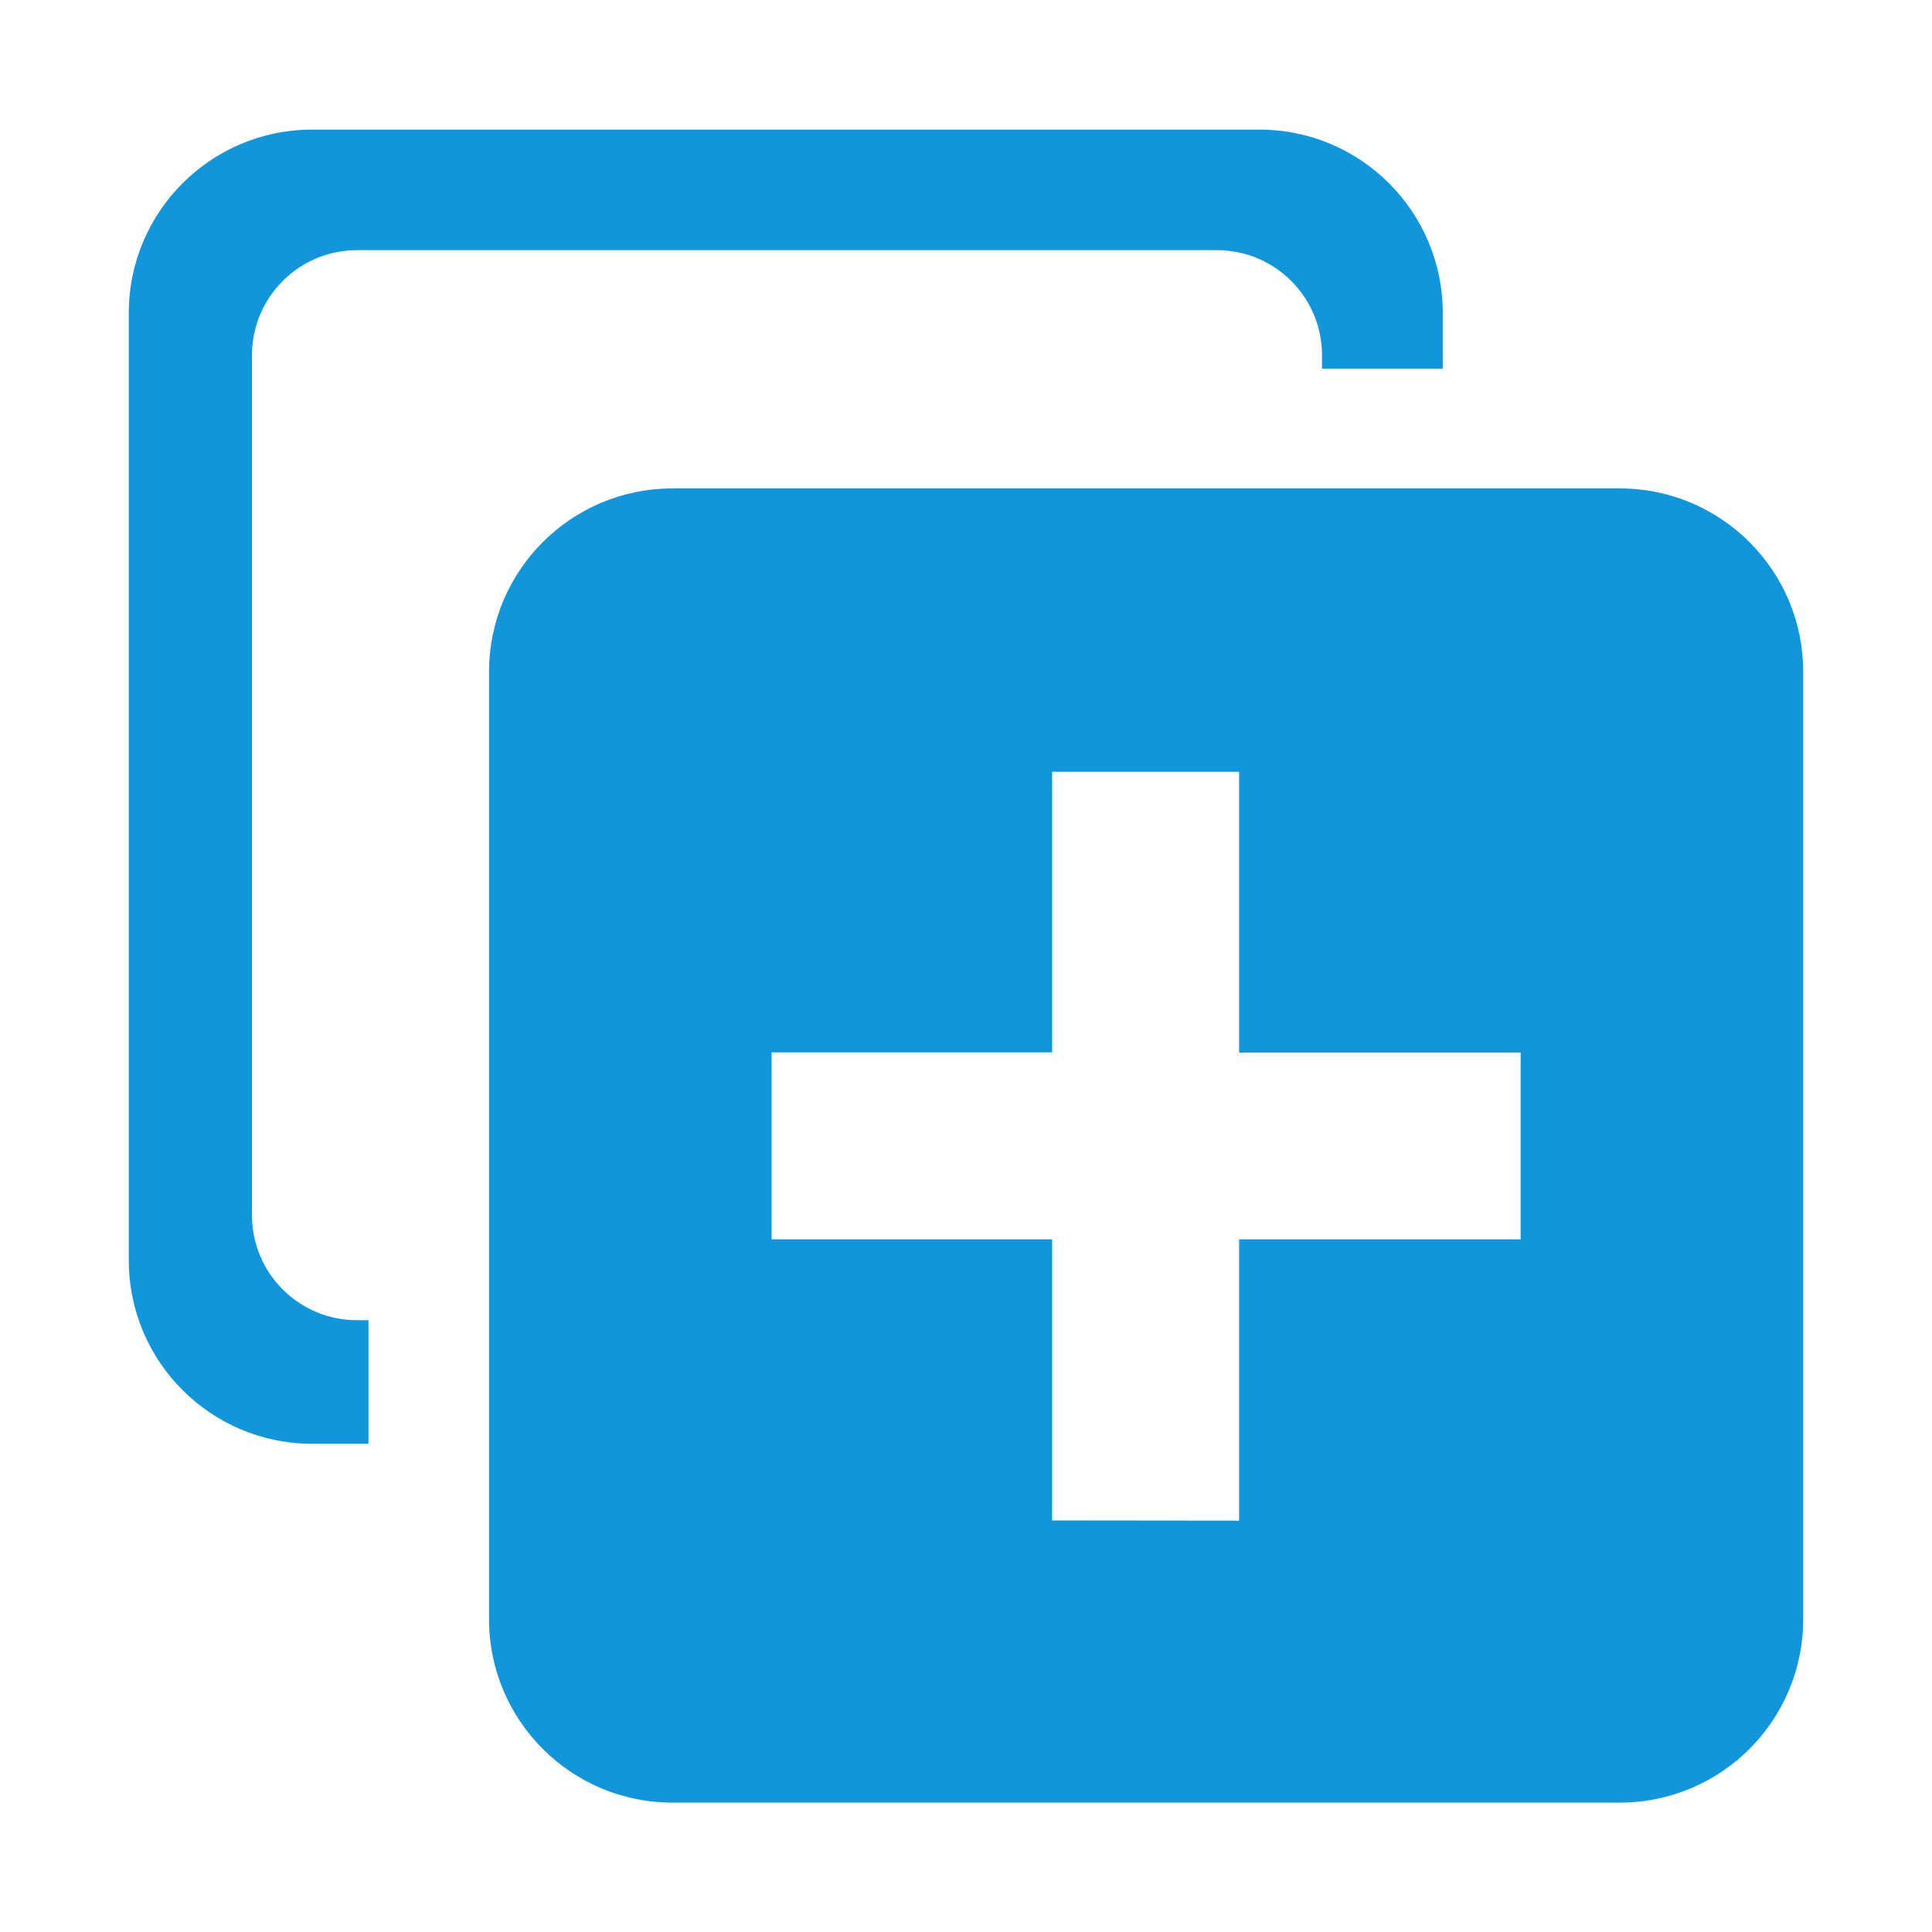
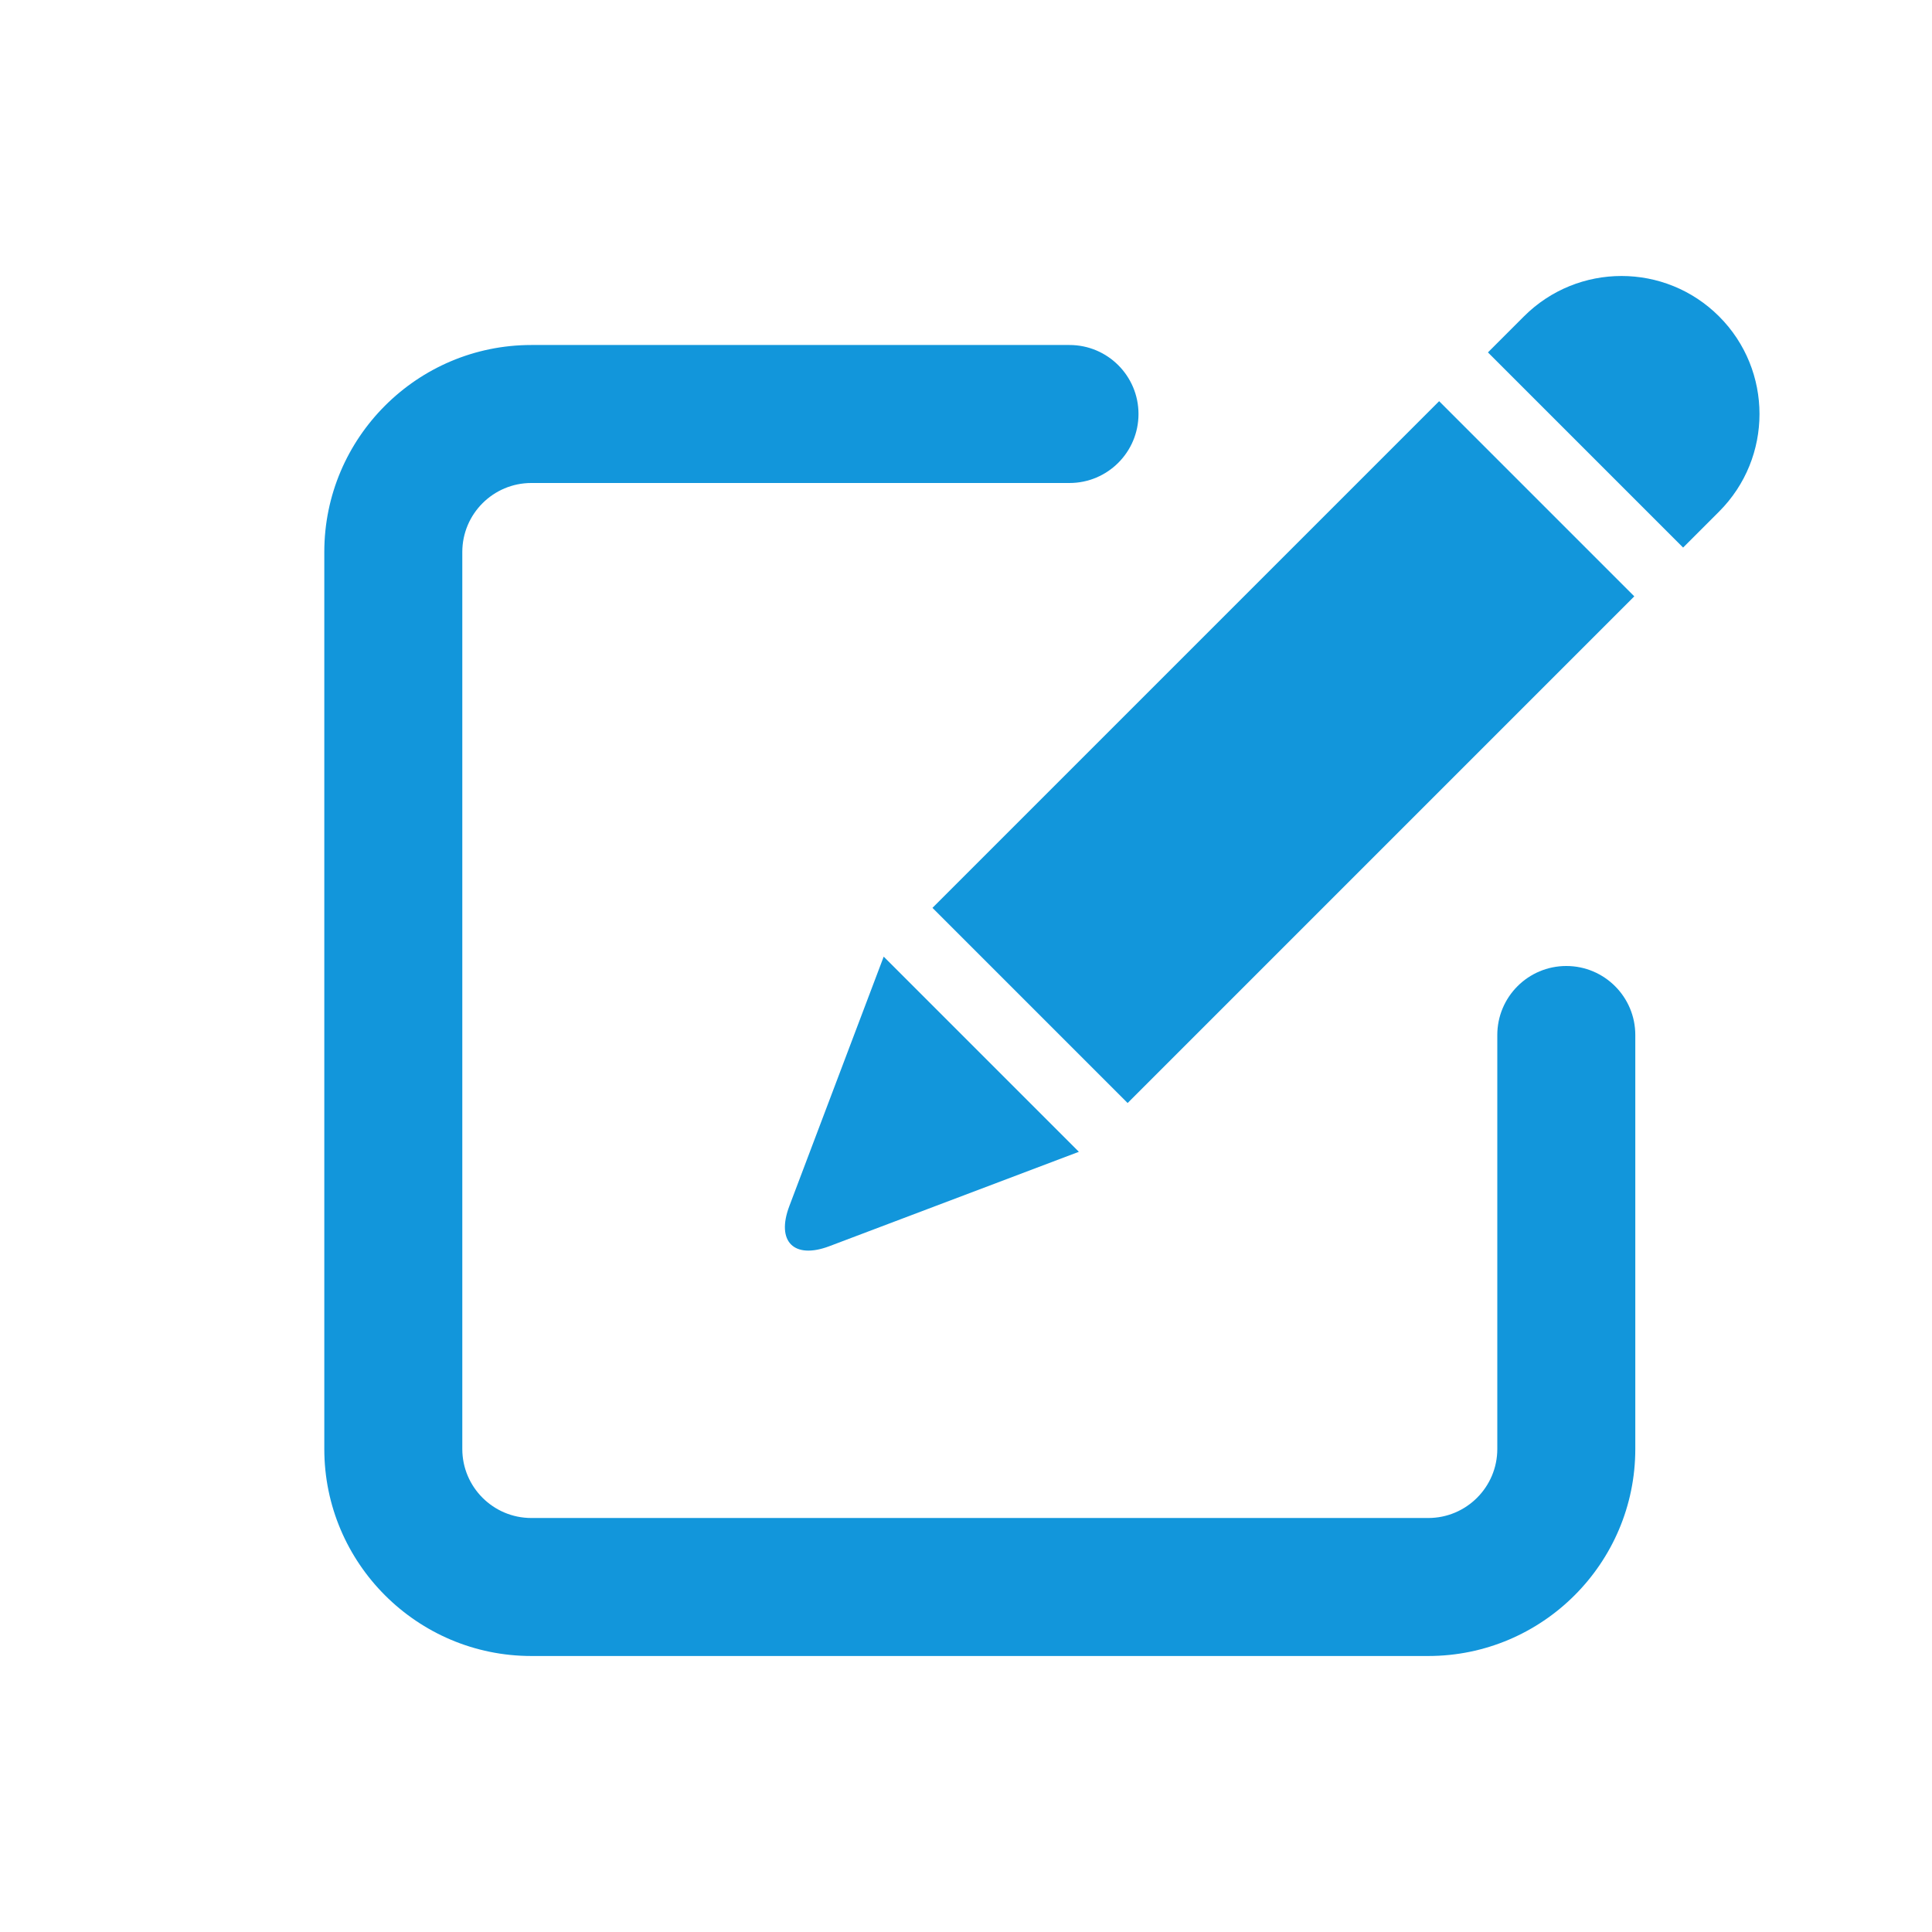
- <svg xmlns="http://www.w3.org/2000/svg" t="1531810483611" class="icon" viewBox="0 0 1024 1024" version="1.1" p-id="8884" height="32" width="32">
-   <path d="M805.867 656.853h-149.12v149.12l-99.094-0.106V656.853H408.96V557.76h148.693V409.067h99.094v148.8h149.226v98.986zM858.56 258.88H356.373c-53.653 0-97.173 43.52-97.173 97.173V858.24c0 53.653 43.52 97.173 97.173 97.173H858.56c53.653 0 97.173-43.52 97.173-97.173V356.053c0-53.653-43.52-97.173-97.173-97.173zM133.547 644.053V188.267c0-30.72 24.96-55.68 55.68-55.68h455.786c30.72 0 55.68 24.96 55.68 55.68v7.146h64v-29.546c0-53.654-43.52-97.174-97.173-97.174H165.44c-53.653 0-97.173 43.52-97.173 97.174v502.186c0 53.654 43.52 97.174 97.173 97.174h29.867v-65.494h-6.08c-30.72 0-55.68-24.853-55.68-55.68z" fill="#1296db" p-id="8885" />
+ <svg xmlns="http://www.w3.org/2000/svg" t="1531810388898" class="icon" viewBox="0 0 1024 1024" version="1.1" p-id="7096" height="32" width="32">
+   <path d="M757.029 877.714H281.6c-60.496 0-109.714-49.218-109.714-109.714V292.571c0-60.496 49.218-109.714 109.714-109.714h285.257c20.195 0 36.571 16.377 36.571 36.571s-16.377 36.571-36.571 36.571H281.6c-20.165 0-36.571 16.406-36.571 36.571v475.429c0 20.165 16.406 36.571 36.571 36.571h475.429c20.165 0 36.571-16.406 36.571-36.571v-219.429c0-20.195 16.377-36.571 36.571-36.571s36.571 16.377 36.571 36.571v219.429c0 60.496-49.218 109.714-109.714 109.714z" fill="#1296db" p-id="7097" />
+   <path d="M537.659 623.404l34.165-12.924-25.86-25.86-51.723-51.723-25.86-25.86-12.921 34.158-0.022 0.048-37.072 97.993c-7.117 18.812 2.45 28.379 21.259 21.259l38.385-14.523 4.564-1.726 55.044-20.824 0.04-0.018zM494.226 481.181l268.544-268.544 103.439 103.442-268.54 268.544zM911.152 167.706c-28.566-28.566-74.88-28.566-103.442 0l-19.072 19.072 103.442 103.442 19.072-19.072c28.559-28.562 28.559-74.876 0-103.442z" fill="#1296db" p-id="7098" />
</svg>
